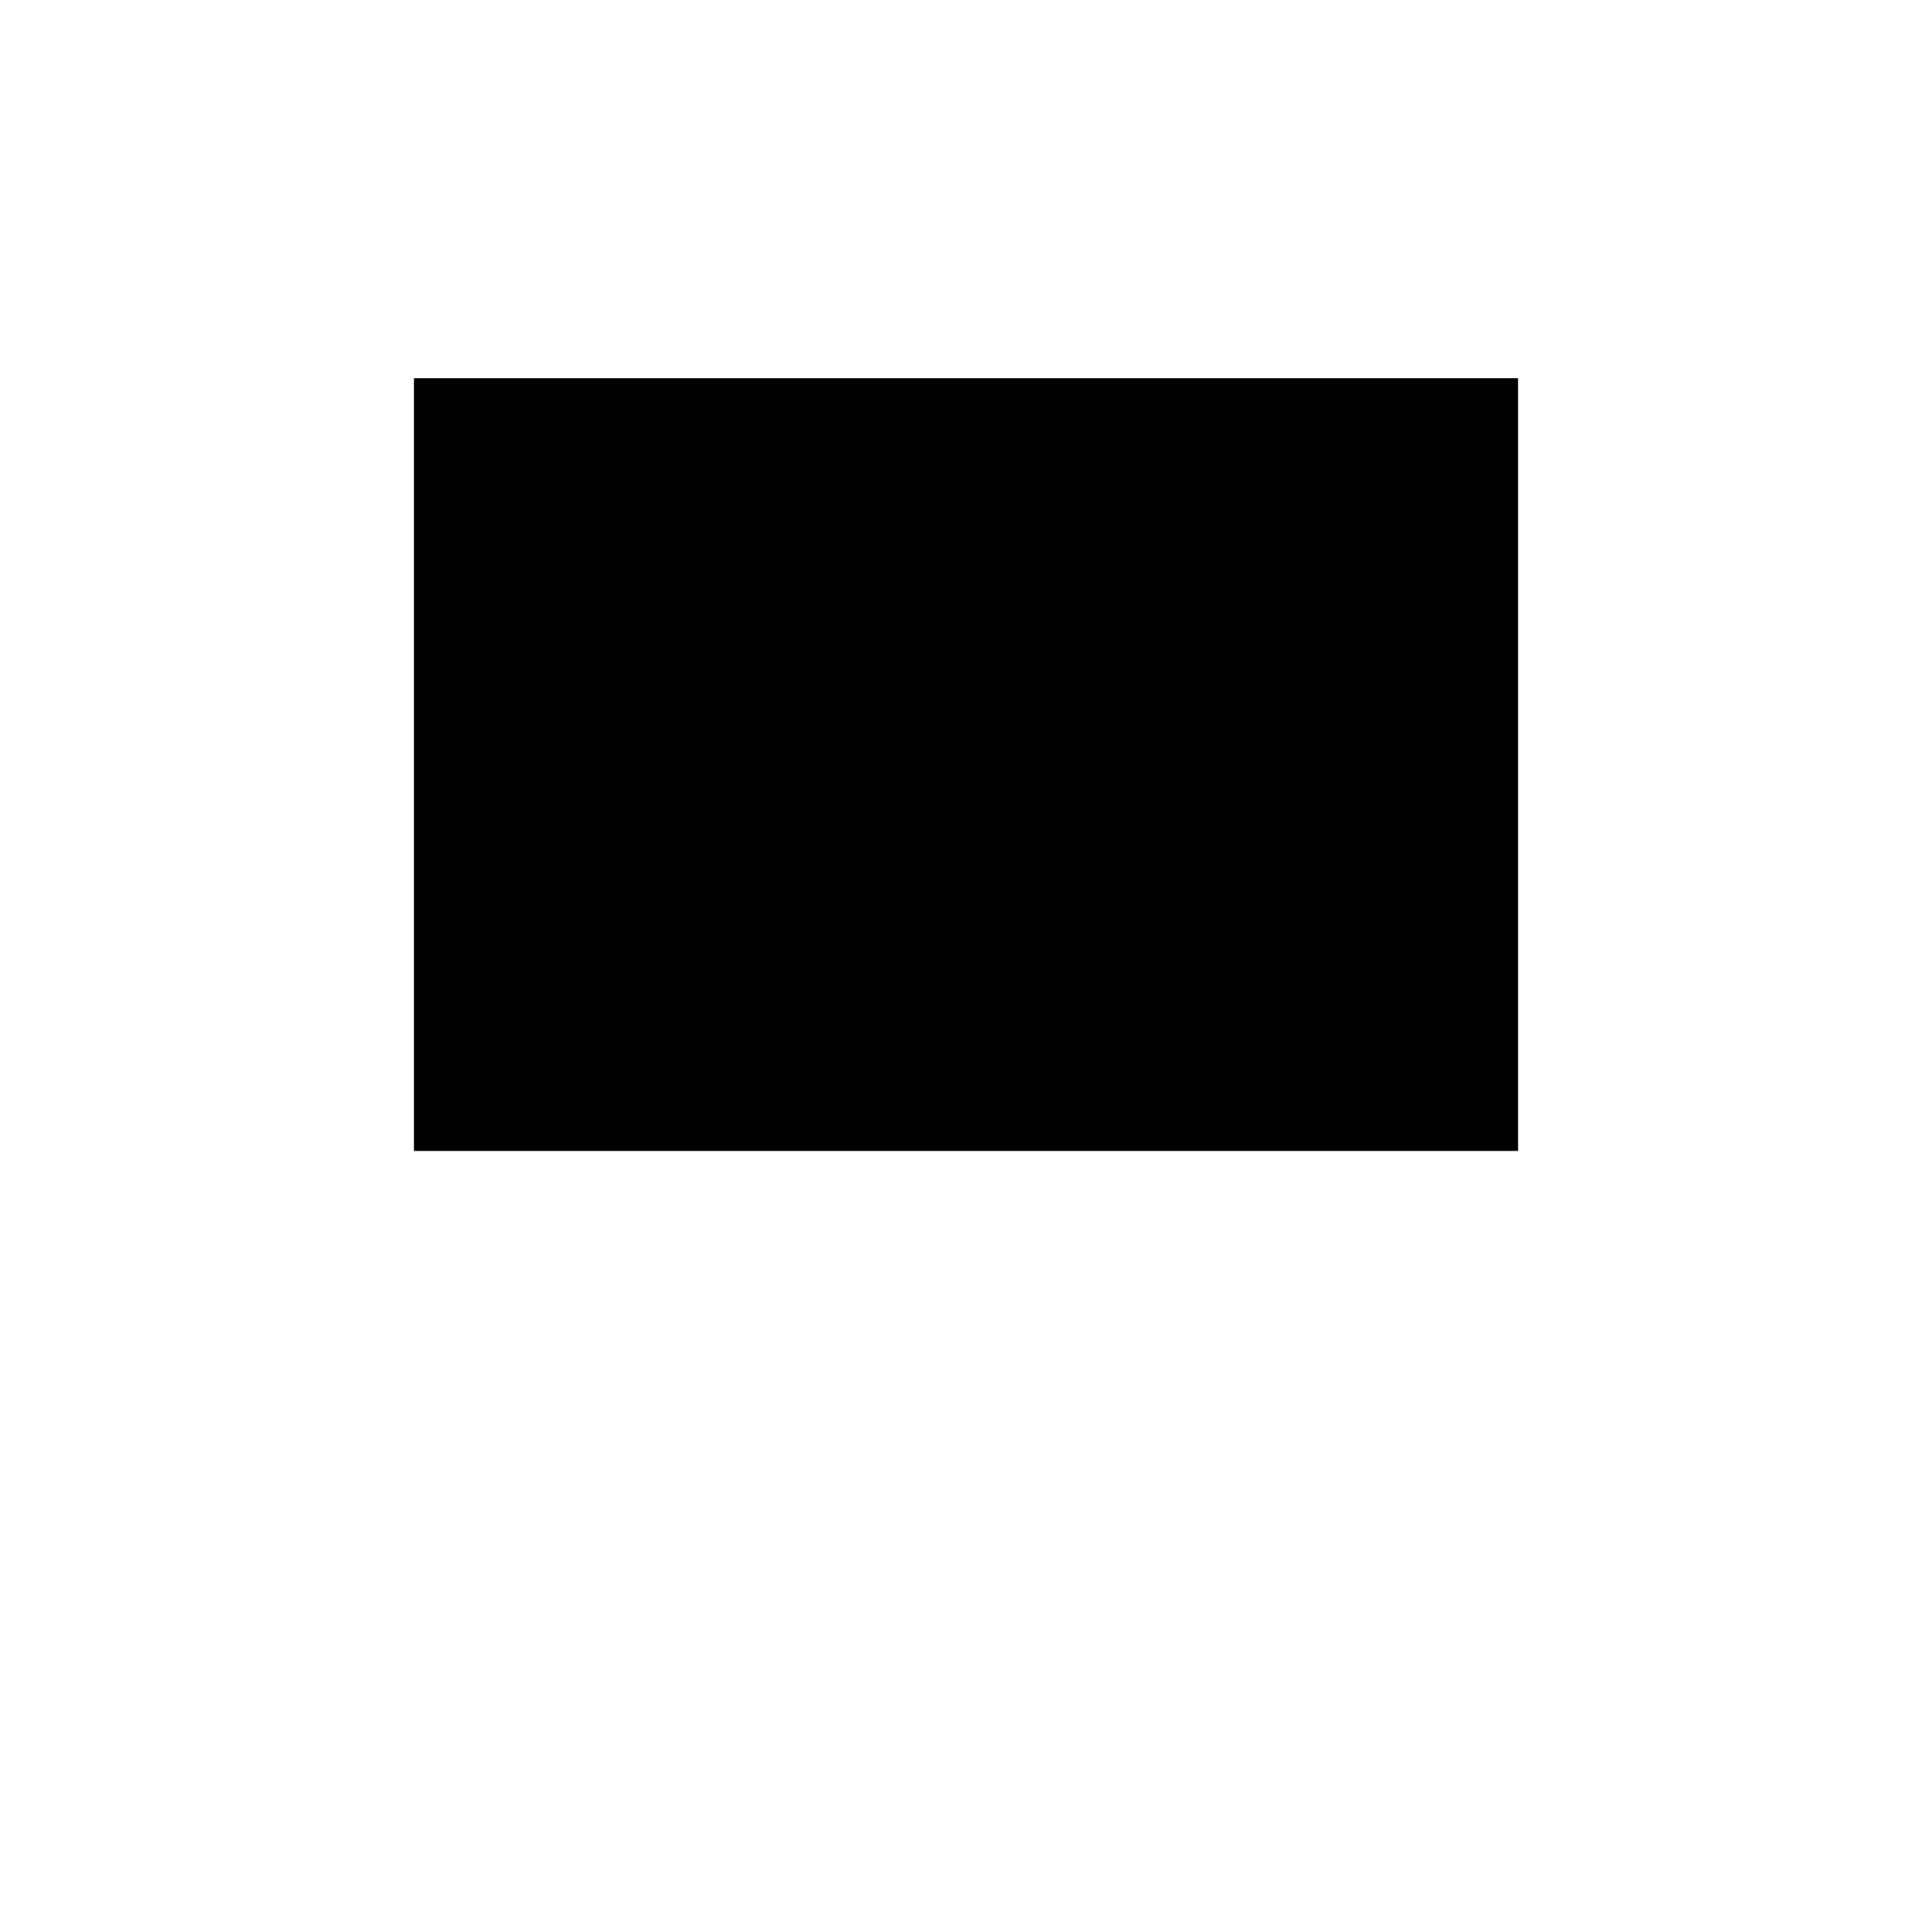
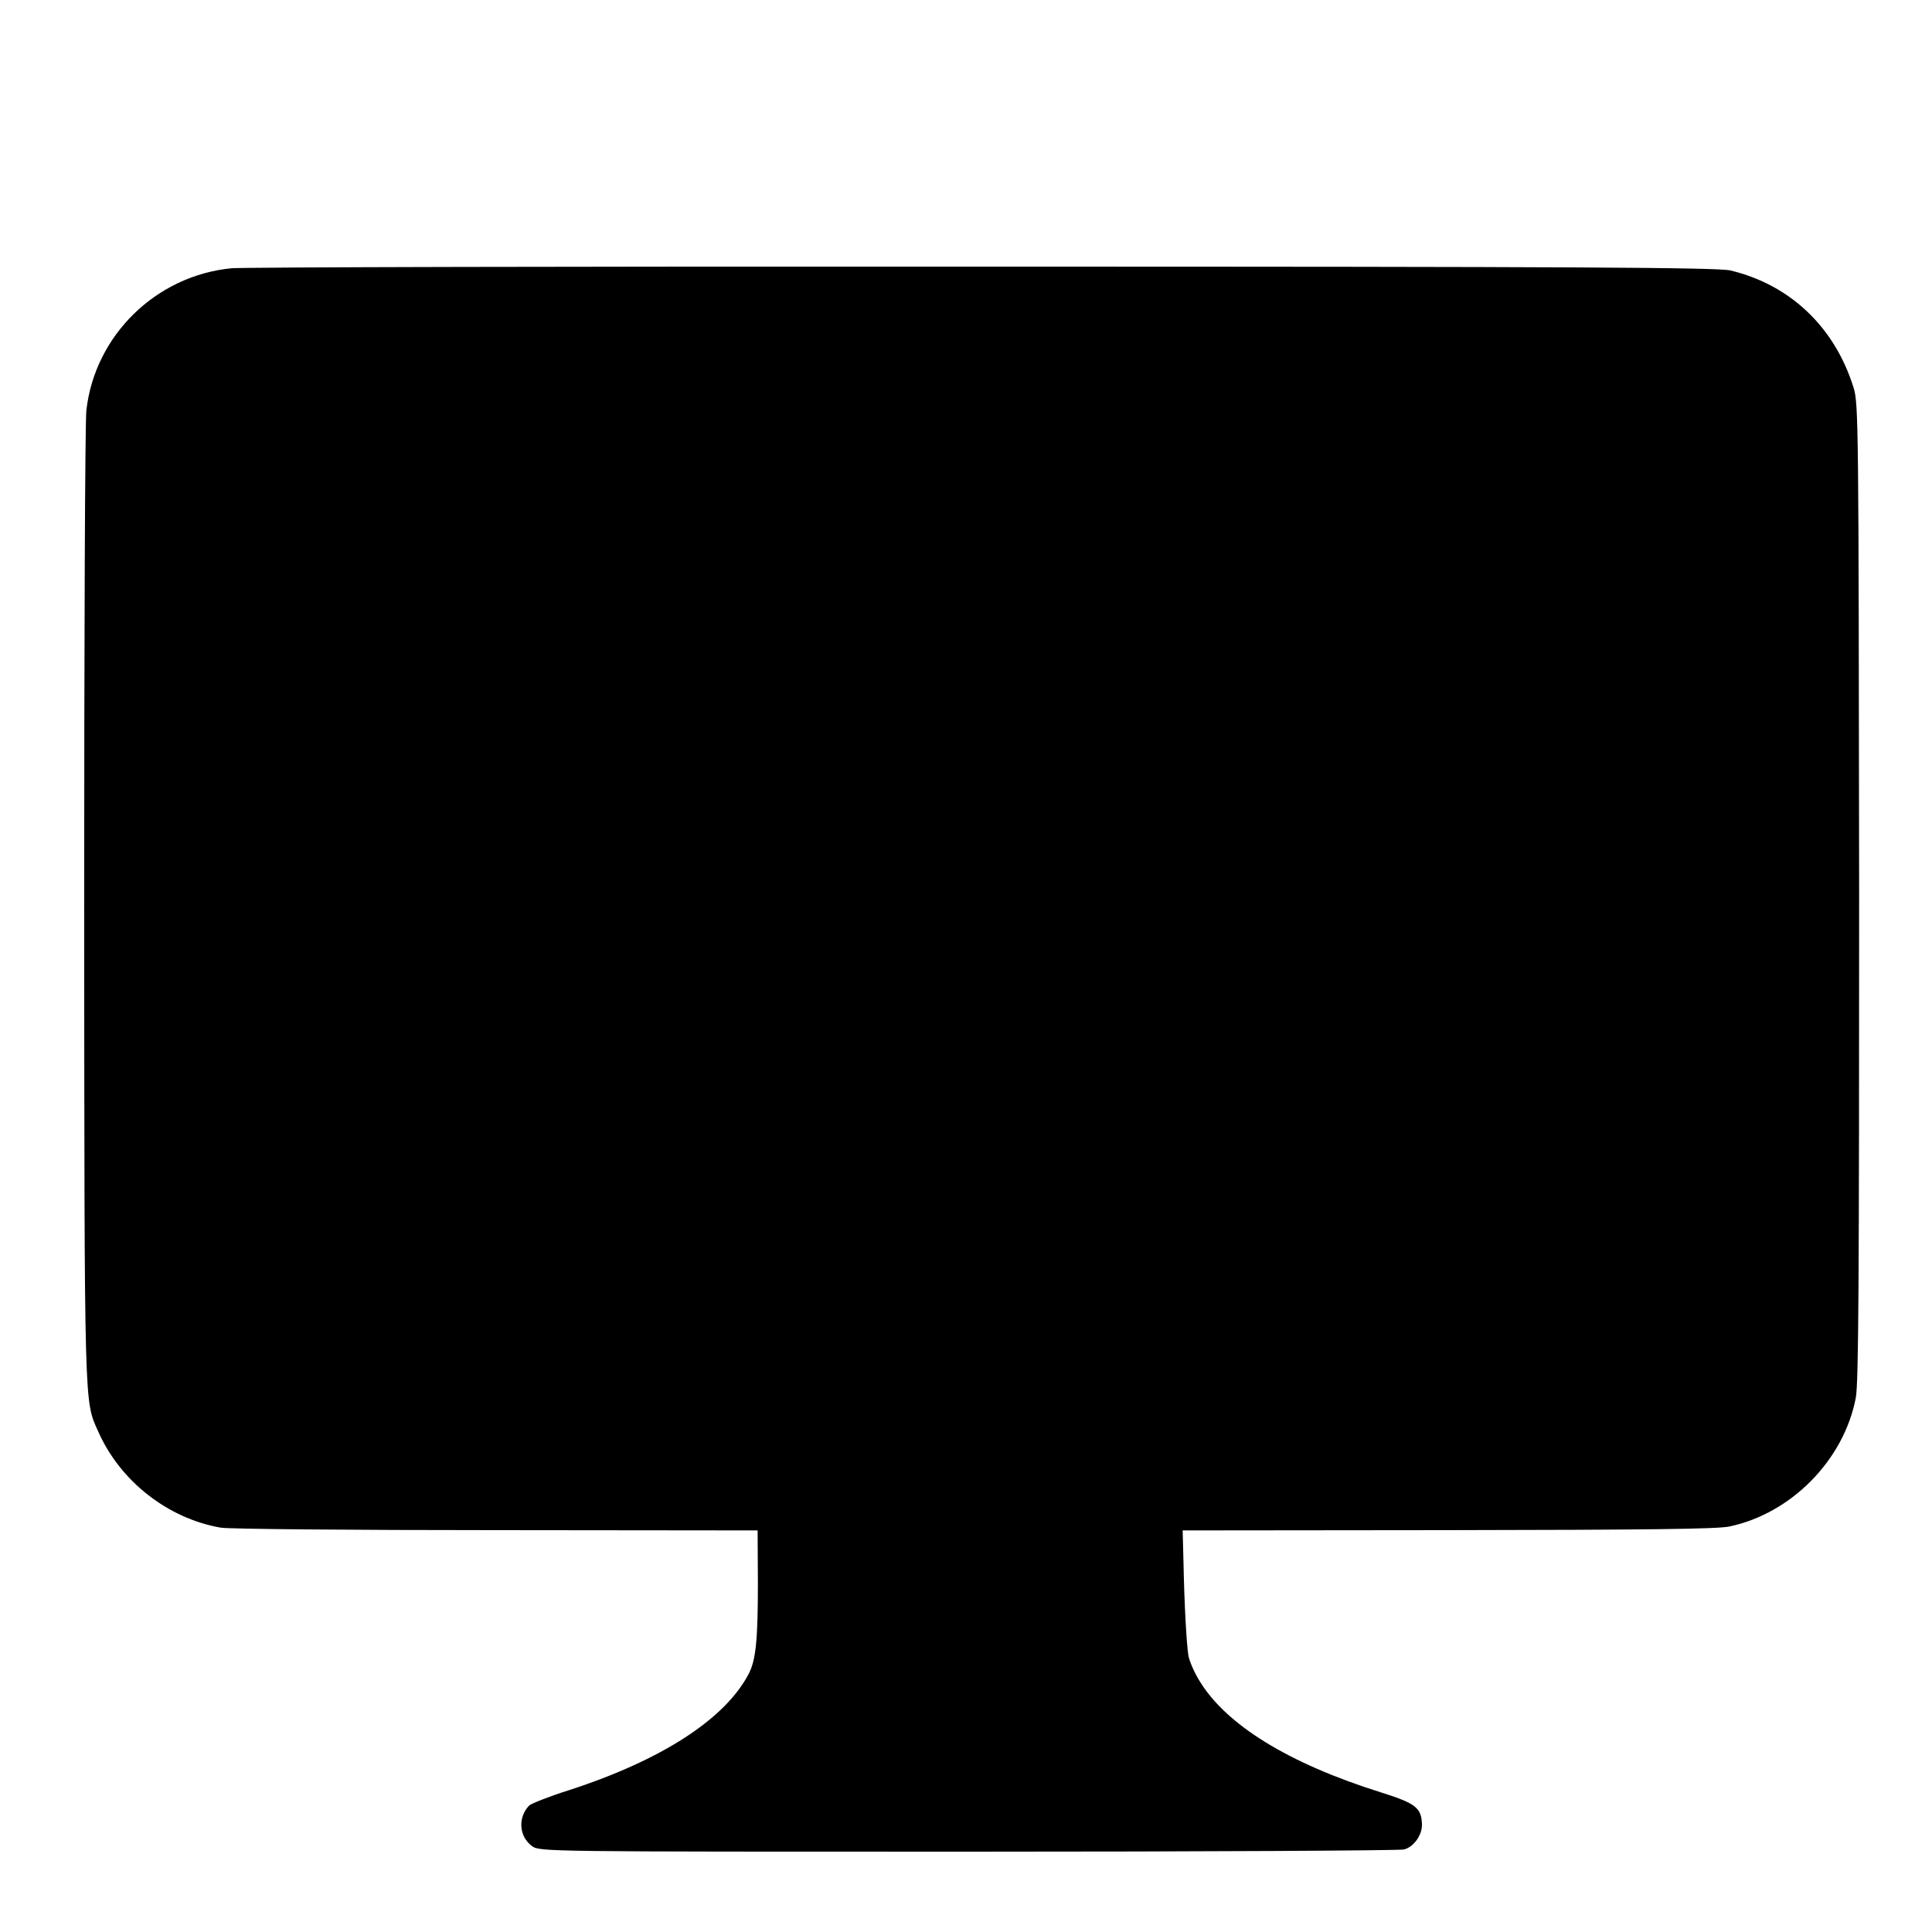
<svg xmlns="http://www.w3.org/2000/svg" version="1.0" width="700pt" height="700pt" viewBox="0 0 700 700" preserveAspectRatio="xMidYMid meet">
  <g transform="translate(0,700) scale(0.1,-0.1)" fill="#000000" stroke="none">
-     <path d="M1500 4230 l0 -1400 2000 0 2000 0 0 1400 0 1400 -2000 0 -2000 0 0 -1400z" />
+     <path d="M838 6028 c-273 -27 -494 -243 -525 -514 -5 -38 -8 -847 -8 -1799 1 -1848 0 -1787 51 -1902 79 -179 252 -315 444 -348 25 -5 473 -9 995 -9 l950 -1 1 -190 c0 -204 -7 -279 -33 -329 -85 -164 -315 -313 -651 -422 -73 -23 -138 -49 -145 -56 -42 -44 -36 -113 11 -147 28 -20 43 -20 1580 -20 853 0 1564 4 1579 8 35 9 66 52 65 91 -2 60 -22 76 -149 116 -335 105 -561 245 -657 404 -19 30 -36 71 -40 90 -7 43 -15 187 -18 340 l-3 115 960 1 c726 1 975 4 1020 13 225 47 416 241 459 467 10 55 12 414 12 1834 -2 1686 -2 1768 -20 1825 -68 219 -229 373 -446 425 -45 11 -552 14 -2710 14 -1460 1 -2685 -2 -2722 -6z" />
  </g>
</svg>
